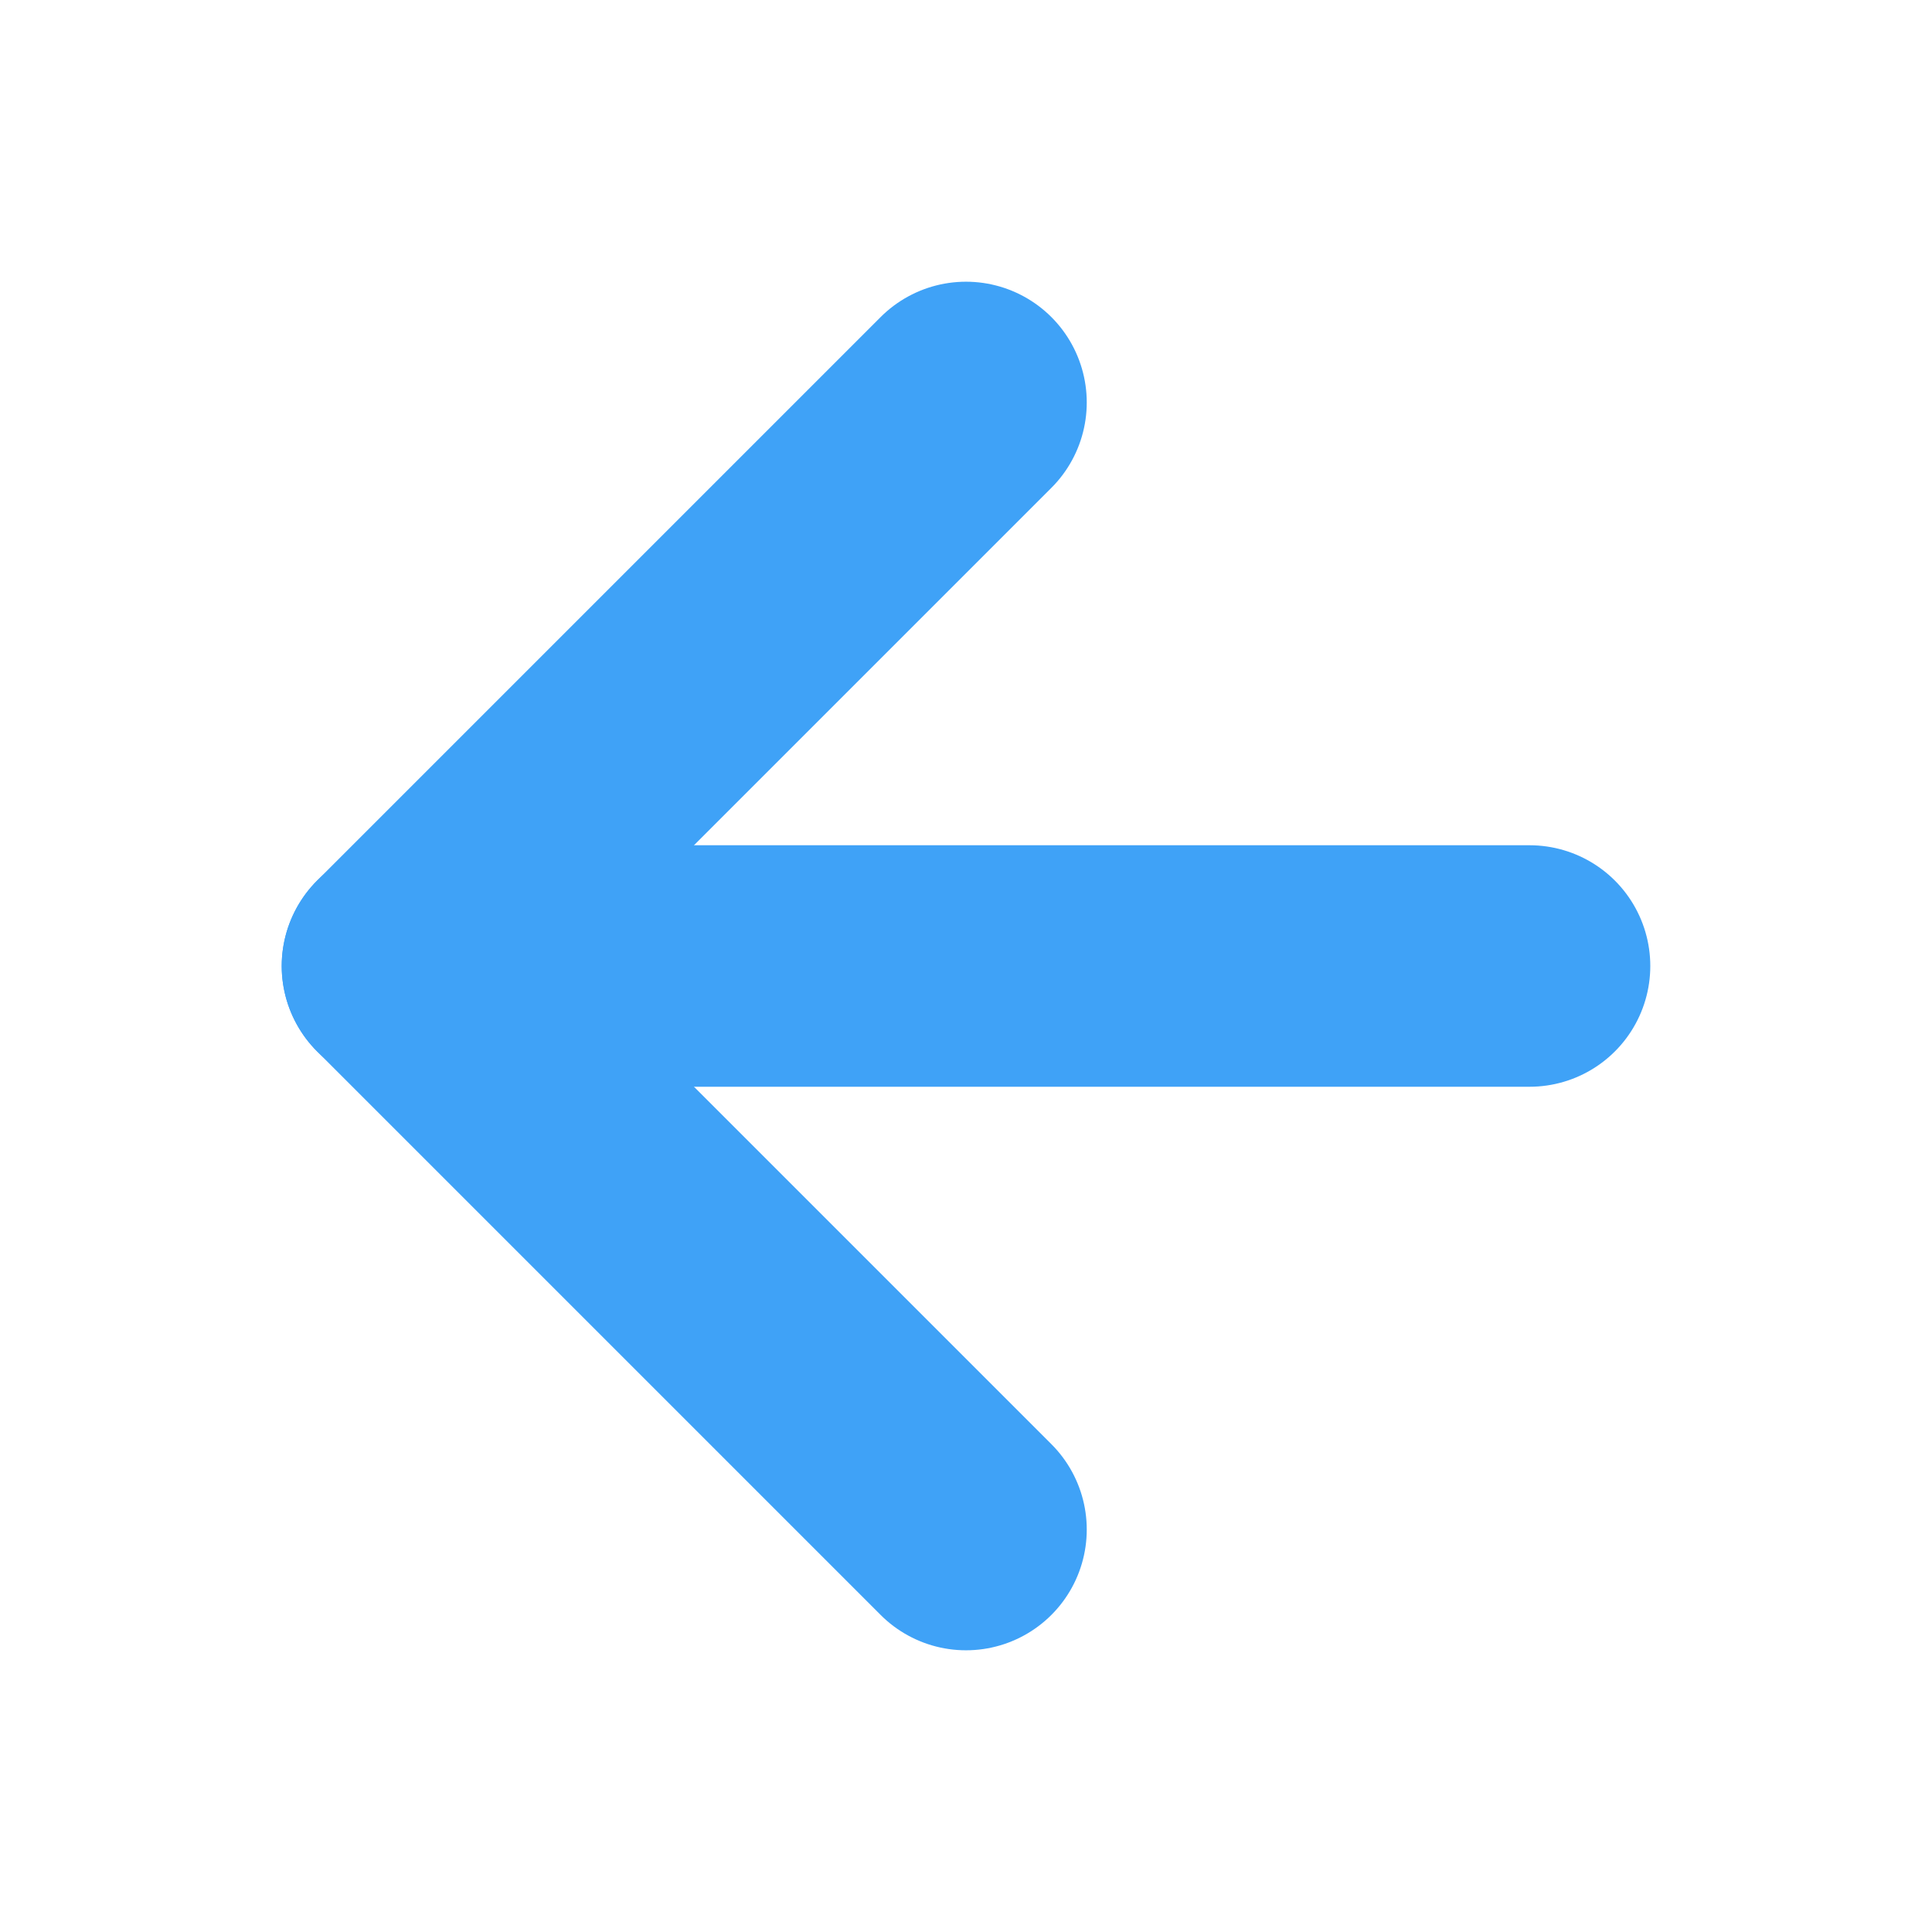
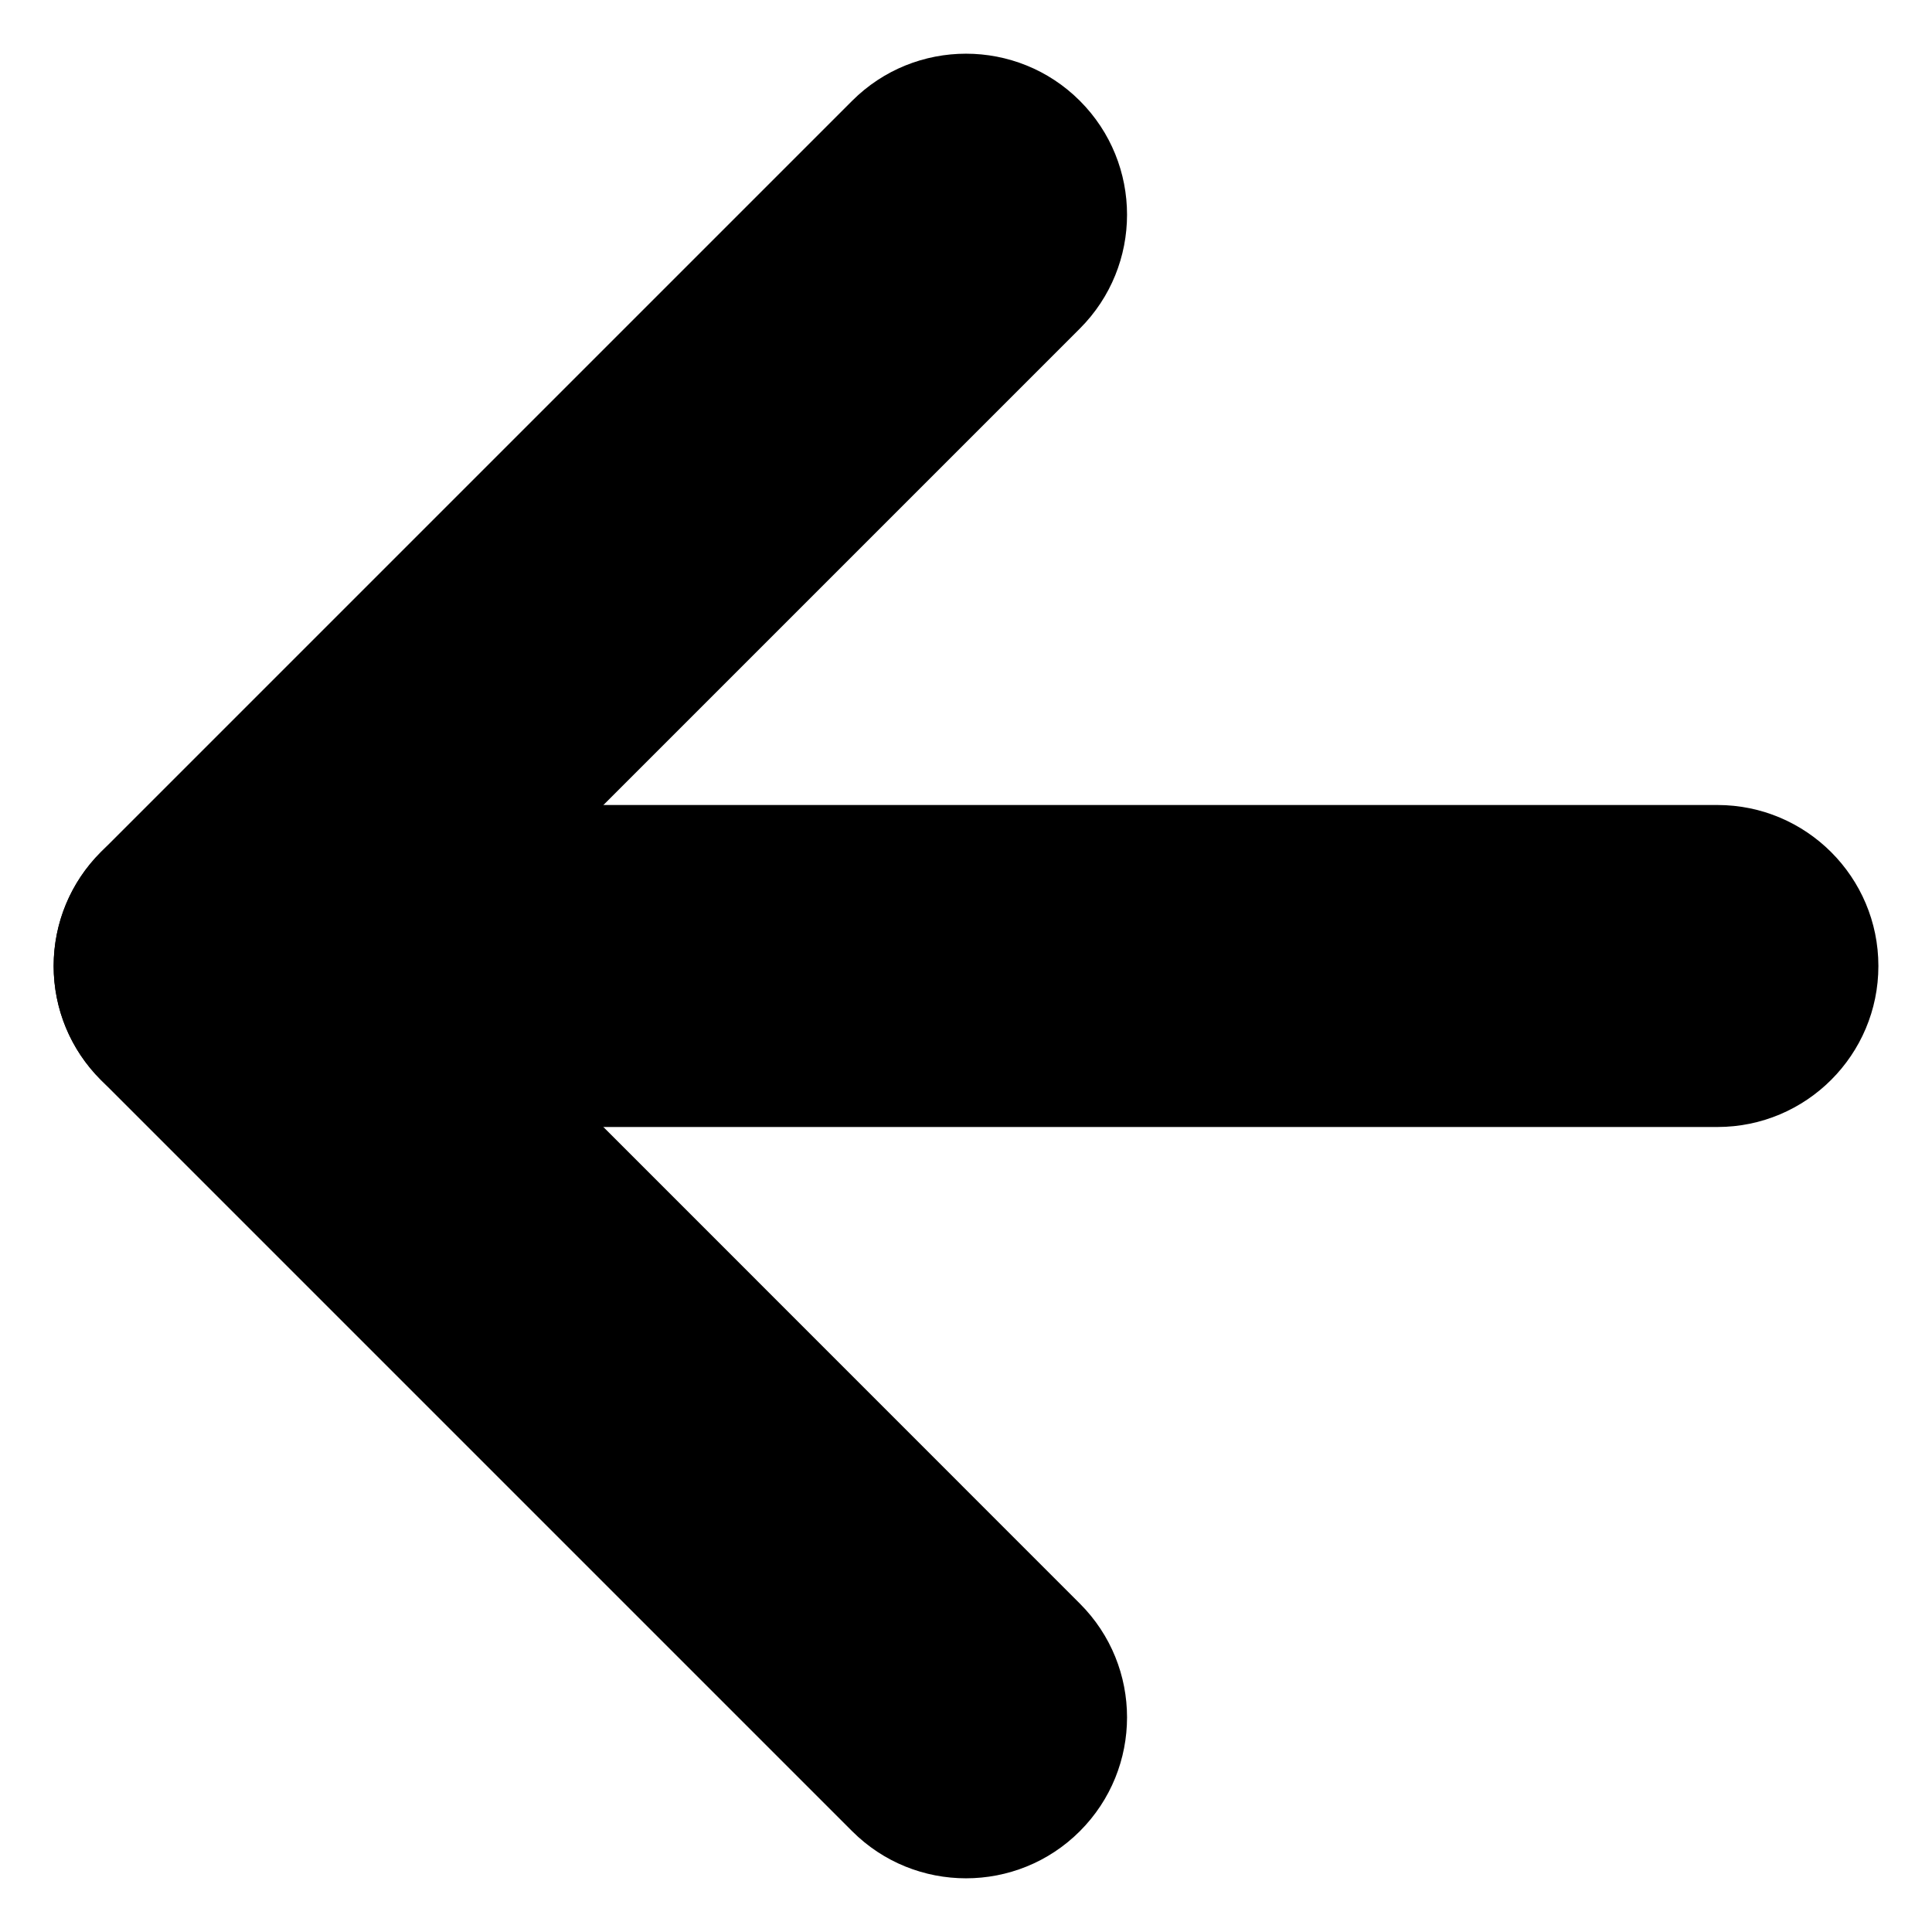
- <svg xmlns="http://www.w3.org/2000/svg" width="16" height="16" viewBox="0 0 16 16" fill="none">
-   <path d="M12.667 8H3.333" stroke="#3FA2F7" stroke-width="2" stroke-linecap="round" stroke-linejoin="round" />
-   <path d="M8 12.667L3.333 8L8 3.333" stroke="#3FA2F7" stroke-width="2" stroke-linecap="round" stroke-linejoin="round" />
+ <svg xmlns="http://www.w3.org/2000/svg" viewBox="0 0 12 12">
+   <path fill-rule="evenodd" d="M0.333 6C0.333 5.448 0.781 5 1.333 5H10.667C11.219 5 11.667 5.448 11.667 6C11.667 6.552 11.219 7 10.667 7H1.333C0.781 7 0.333 6.552 0.333 6Z" clip-rule="evenodd" />
+   <path fill-rule="evenodd" d="M6.707 0.626C7.098 1.017 7.098 1.65 6.707 2.041L2.748 6L6.707 9.96C7.098 10.35 7.098 10.983 6.707 11.374C6.317 11.764 5.683 11.764 5.293 11.374L0.626 6.707C0.236 6.317 0.236 5.684 0.626 5.293L5.293 0.626C5.683 0.236 6.317 0.236 6.707 0.626Z" clip-rule="evenodd" />
</svg>
